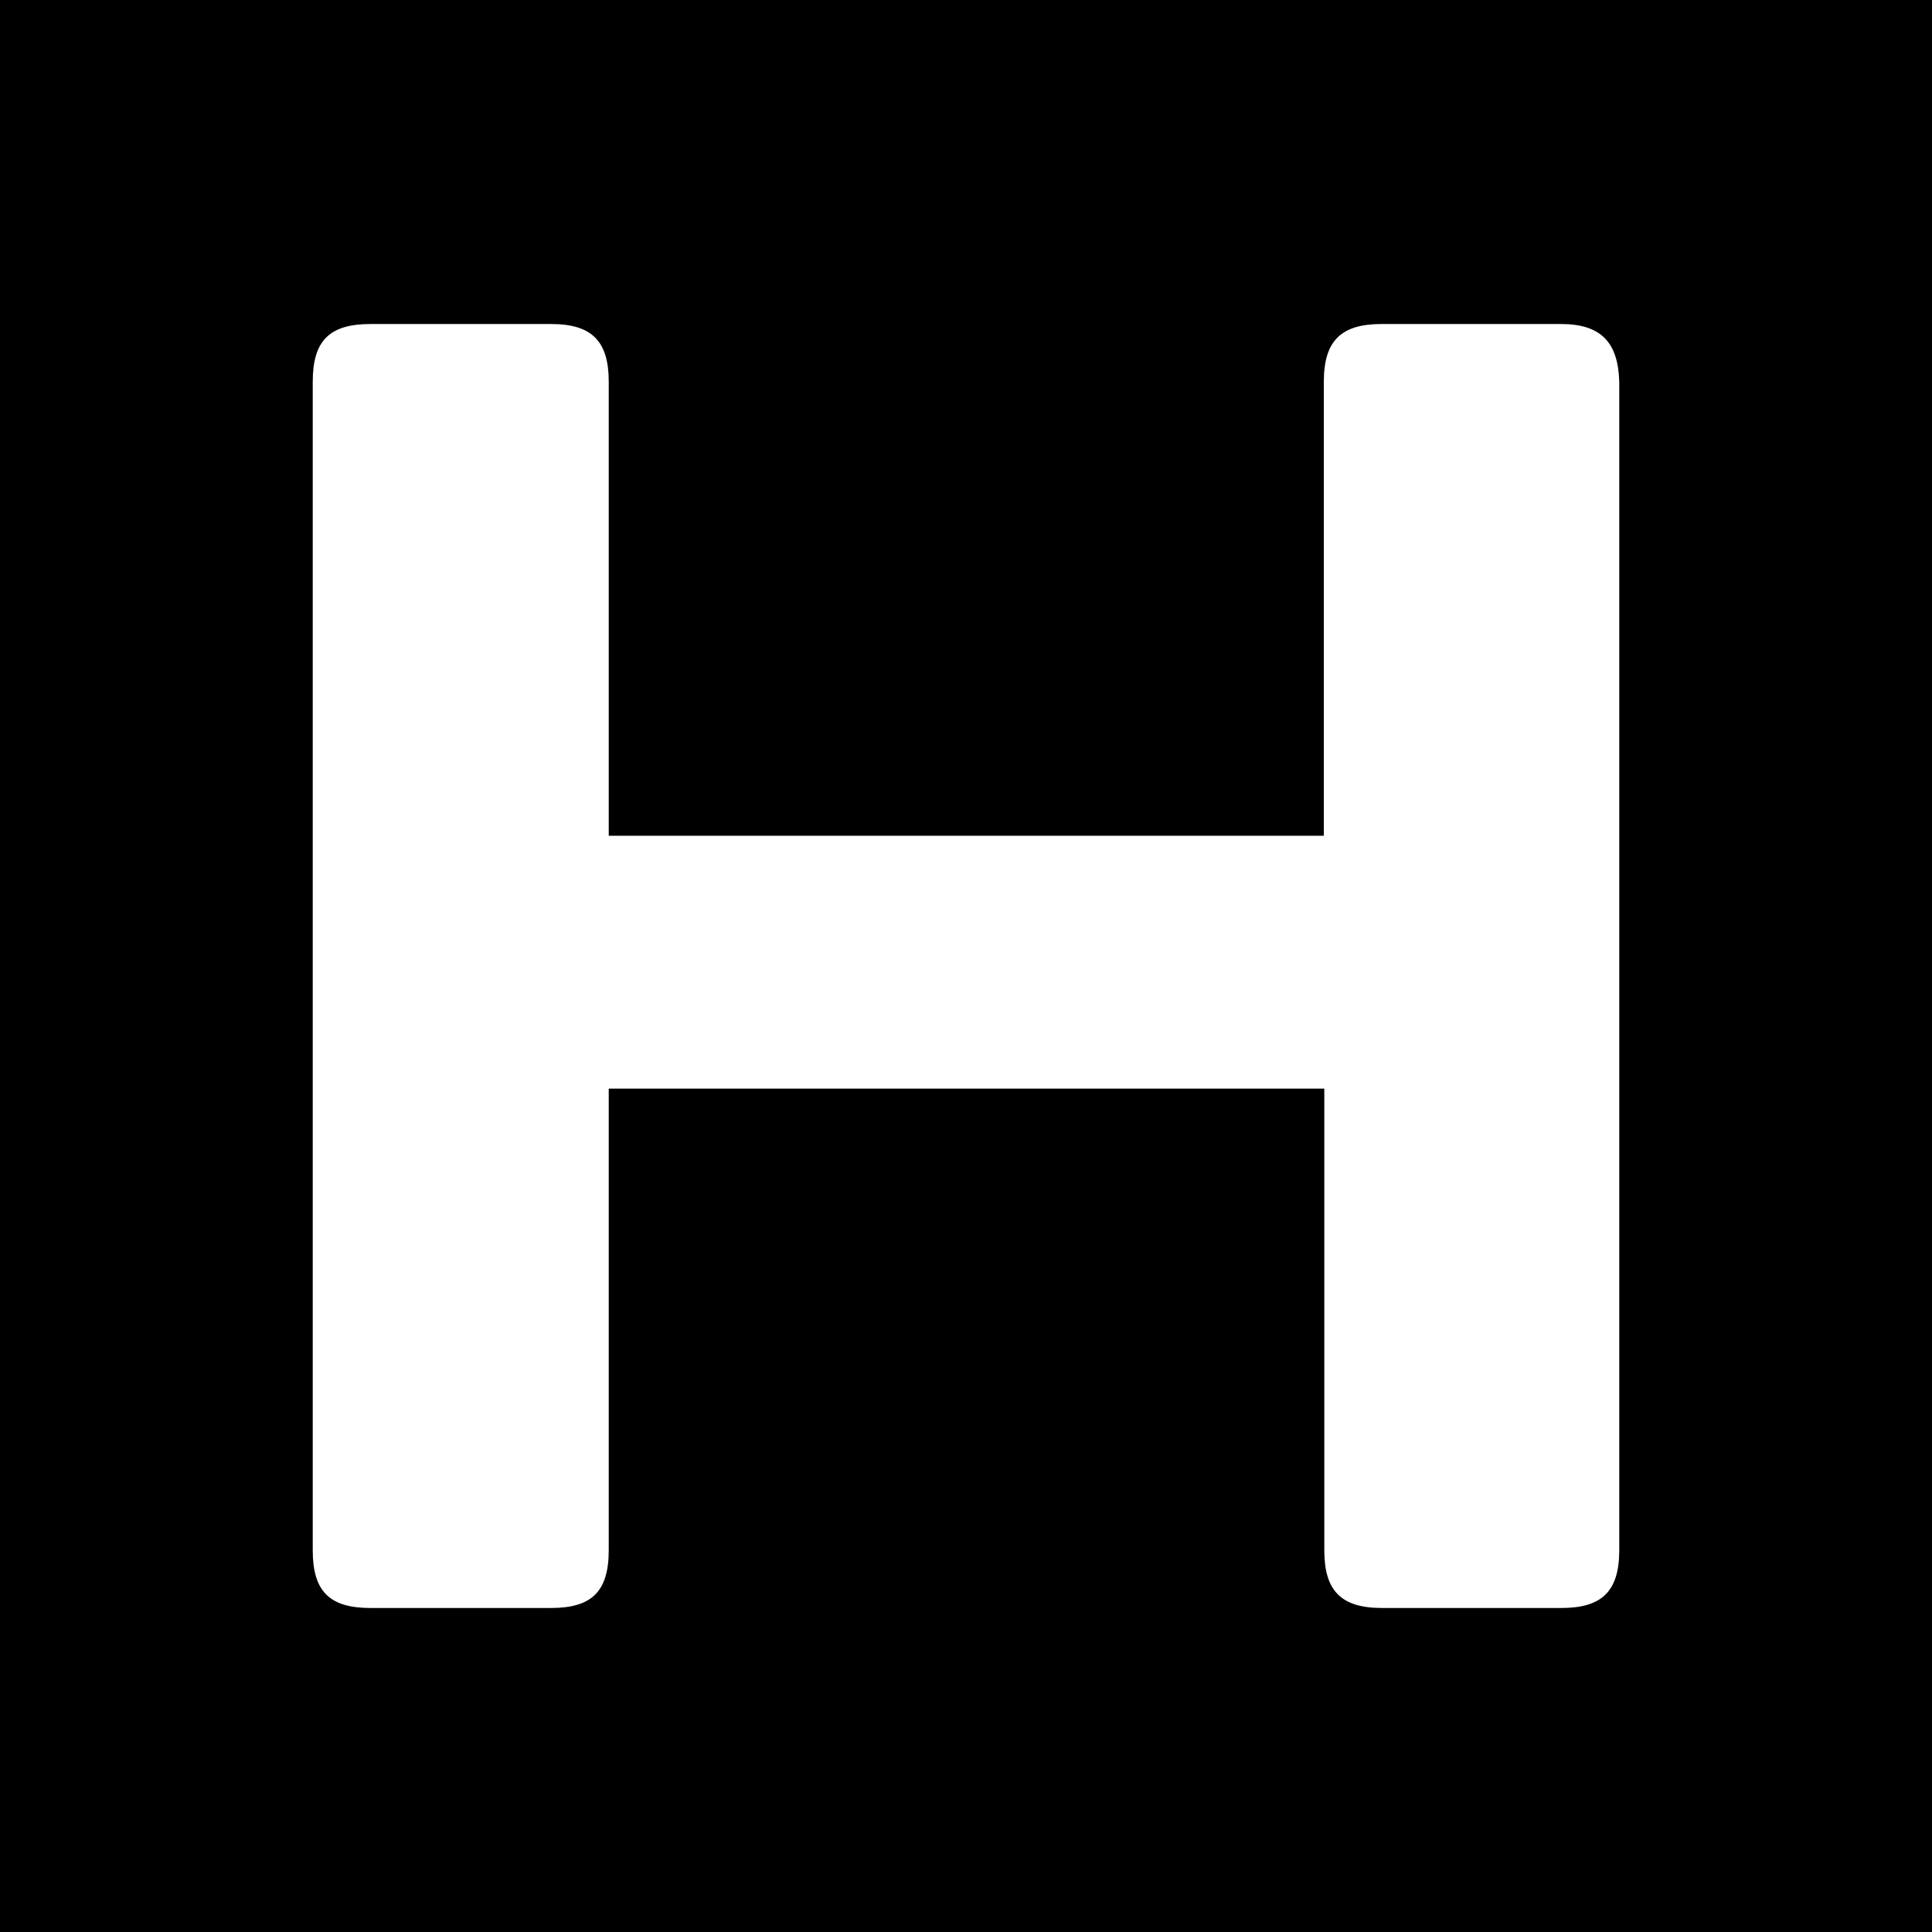
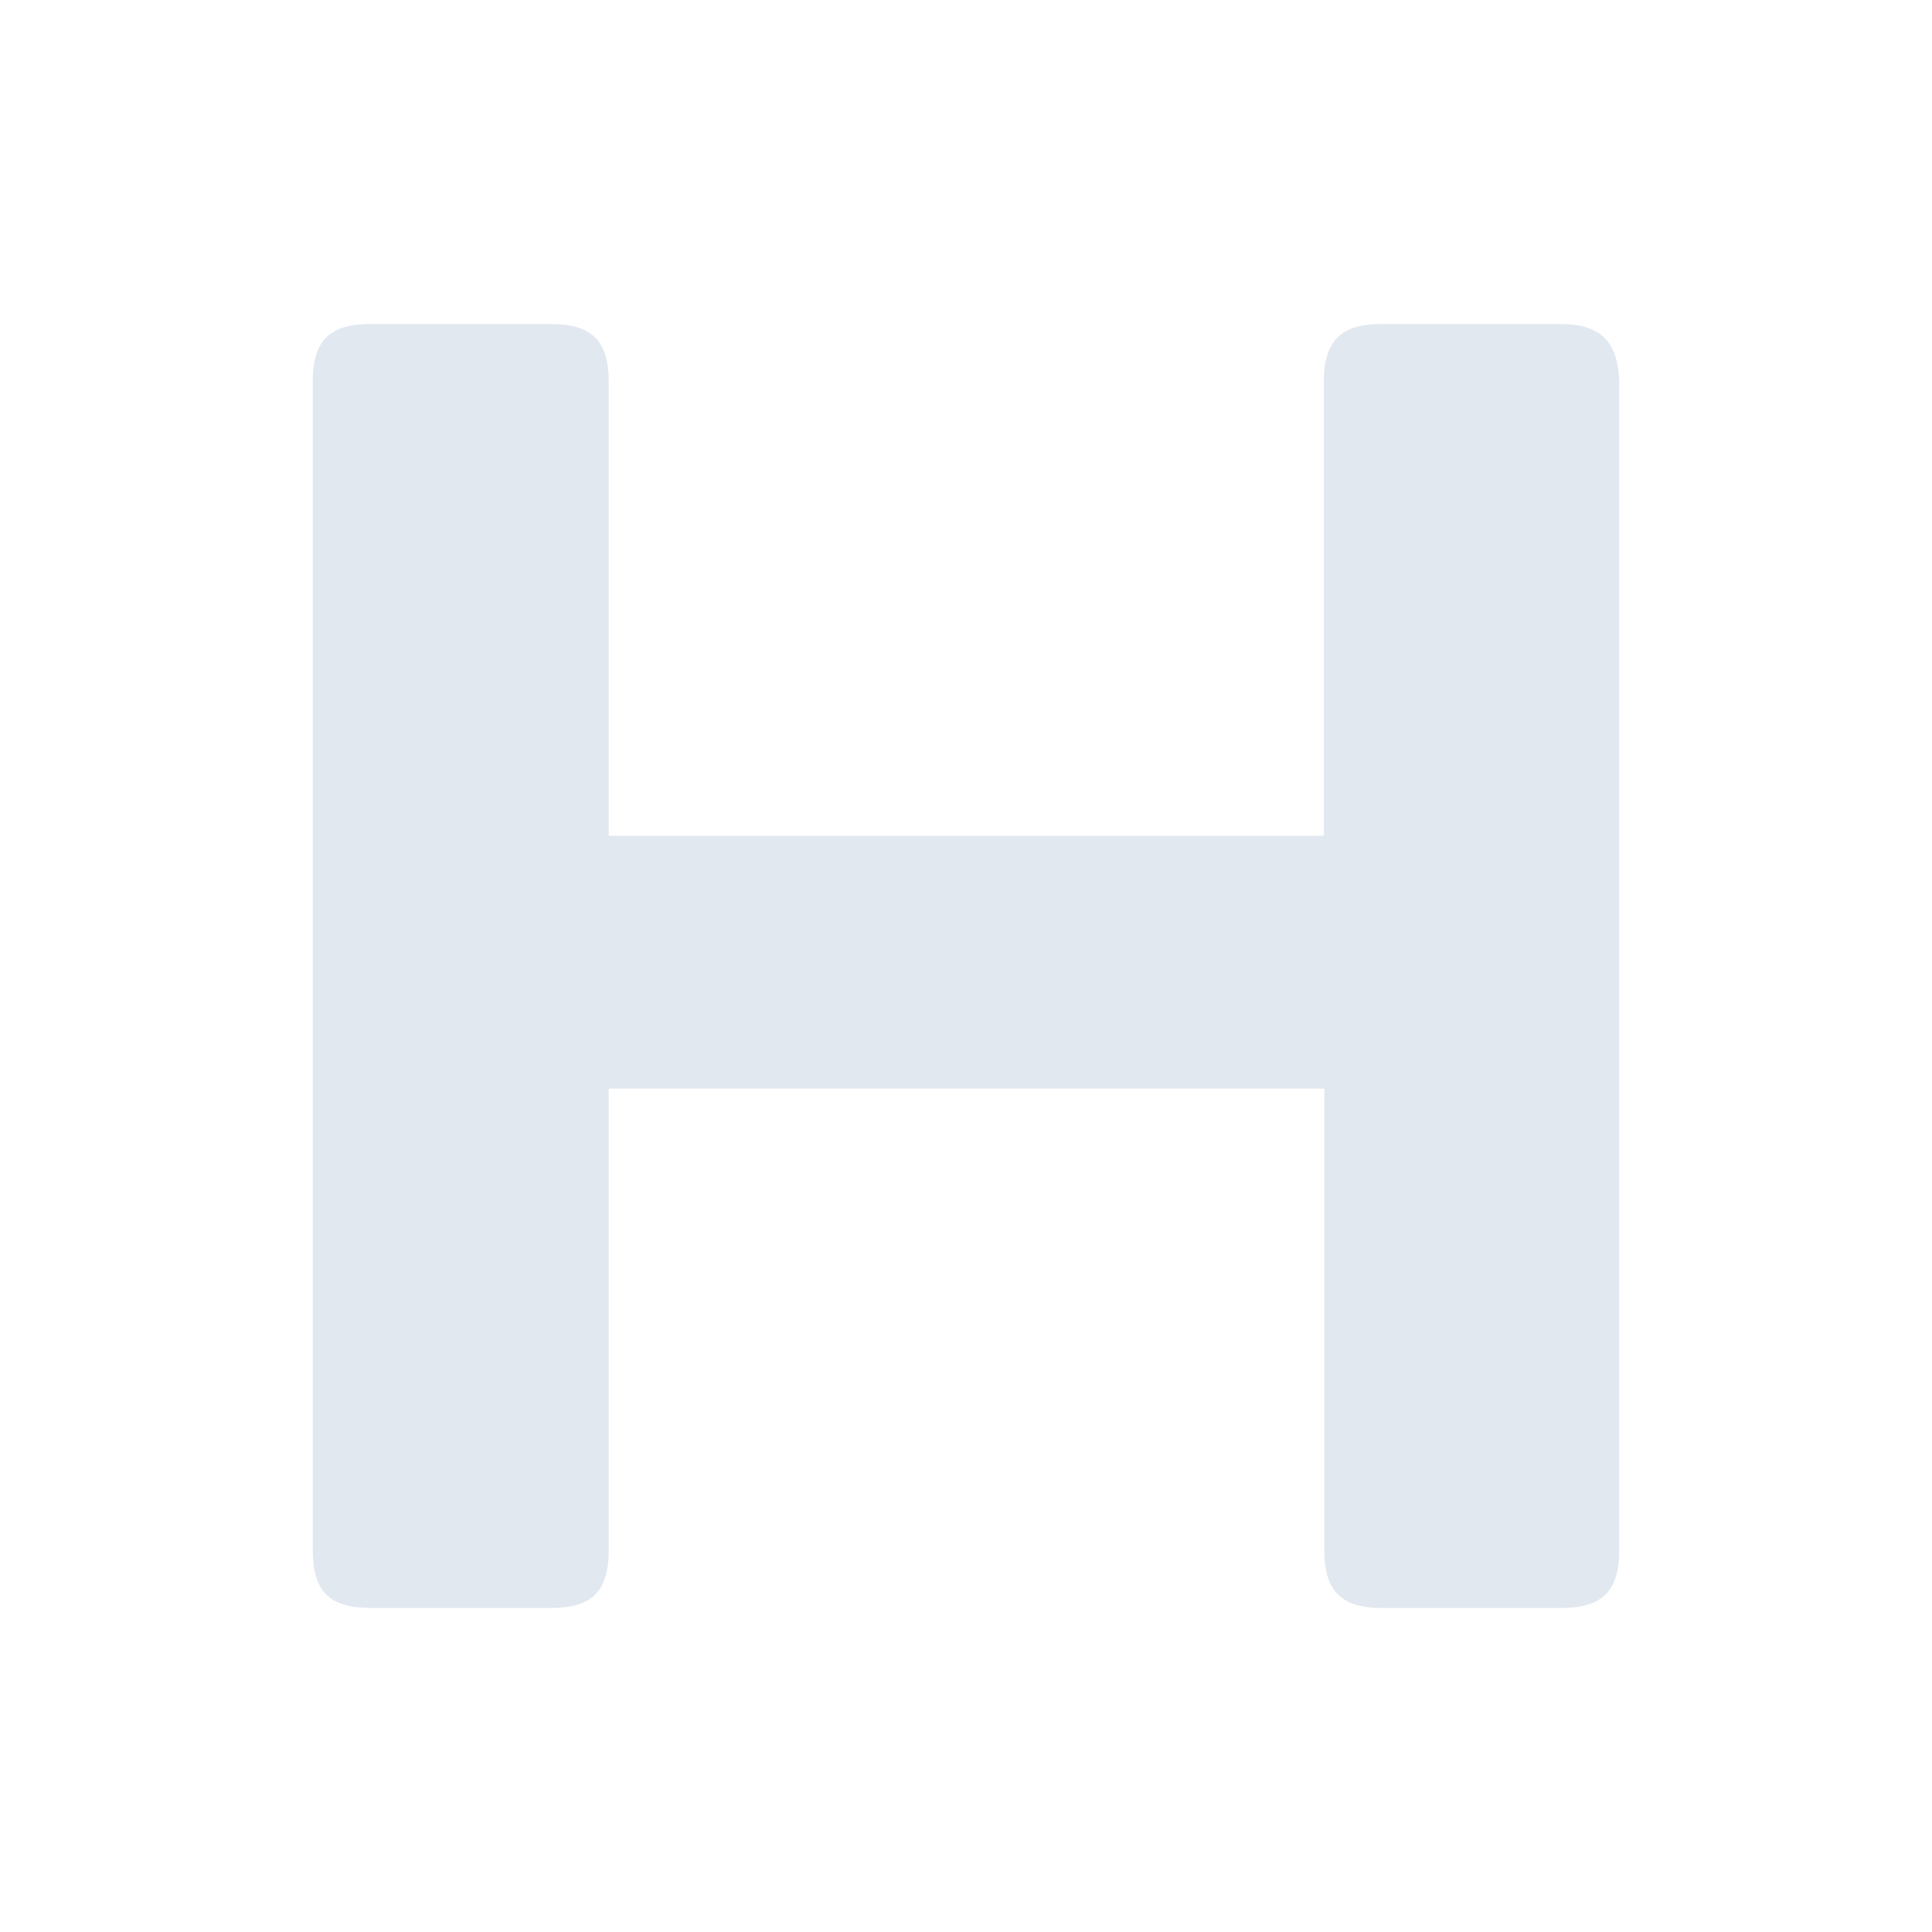
- <svg xmlns="http://www.w3.org/2000/svg" role="img" viewBox="0 0 24 24" fill="currentColor">
-   <path d="M0 0v24h24V0H0zm4.602 4.025h2.244c.509 0 .716.215.716.717v5.64h8.883v-5.64c0-.509.215-.717.717-.717h2.229c.5 0 .71.23.724.717v14.516c0 .509-.215.717-.717.717h-2.23c-.51 0-.717-.215-.717-.717v-5.735H7.562v5.735c0 .516-.215.717-.716.717H4.602c-.51 0-.717-.208-.717-.717V4.742c0-.509.207-.717.717-.717z" />
+ <svg xmlns="http://www.w3.org/2000/svg" role="img" viewBox="0 0 24 24" fill="#e2e8f0">
+   <path d="M4.602 4.025h2.244c.509 0 .716.215.716.717v5.64h8.883v-5.64c0-.509.215-.717.717-.717h2.229c.5 0 .71.23.724.717v14.516c0 .509-.215.717-.717.717h-2.23c-.51 0-.717-.215-.717-.717v-5.735H7.562v5.735c0 .516-.215.717-.716.717H4.602c-.51 0-.717-.208-.717-.717V4.742c0-.509.207-.717.717-.717z" />
</svg>
